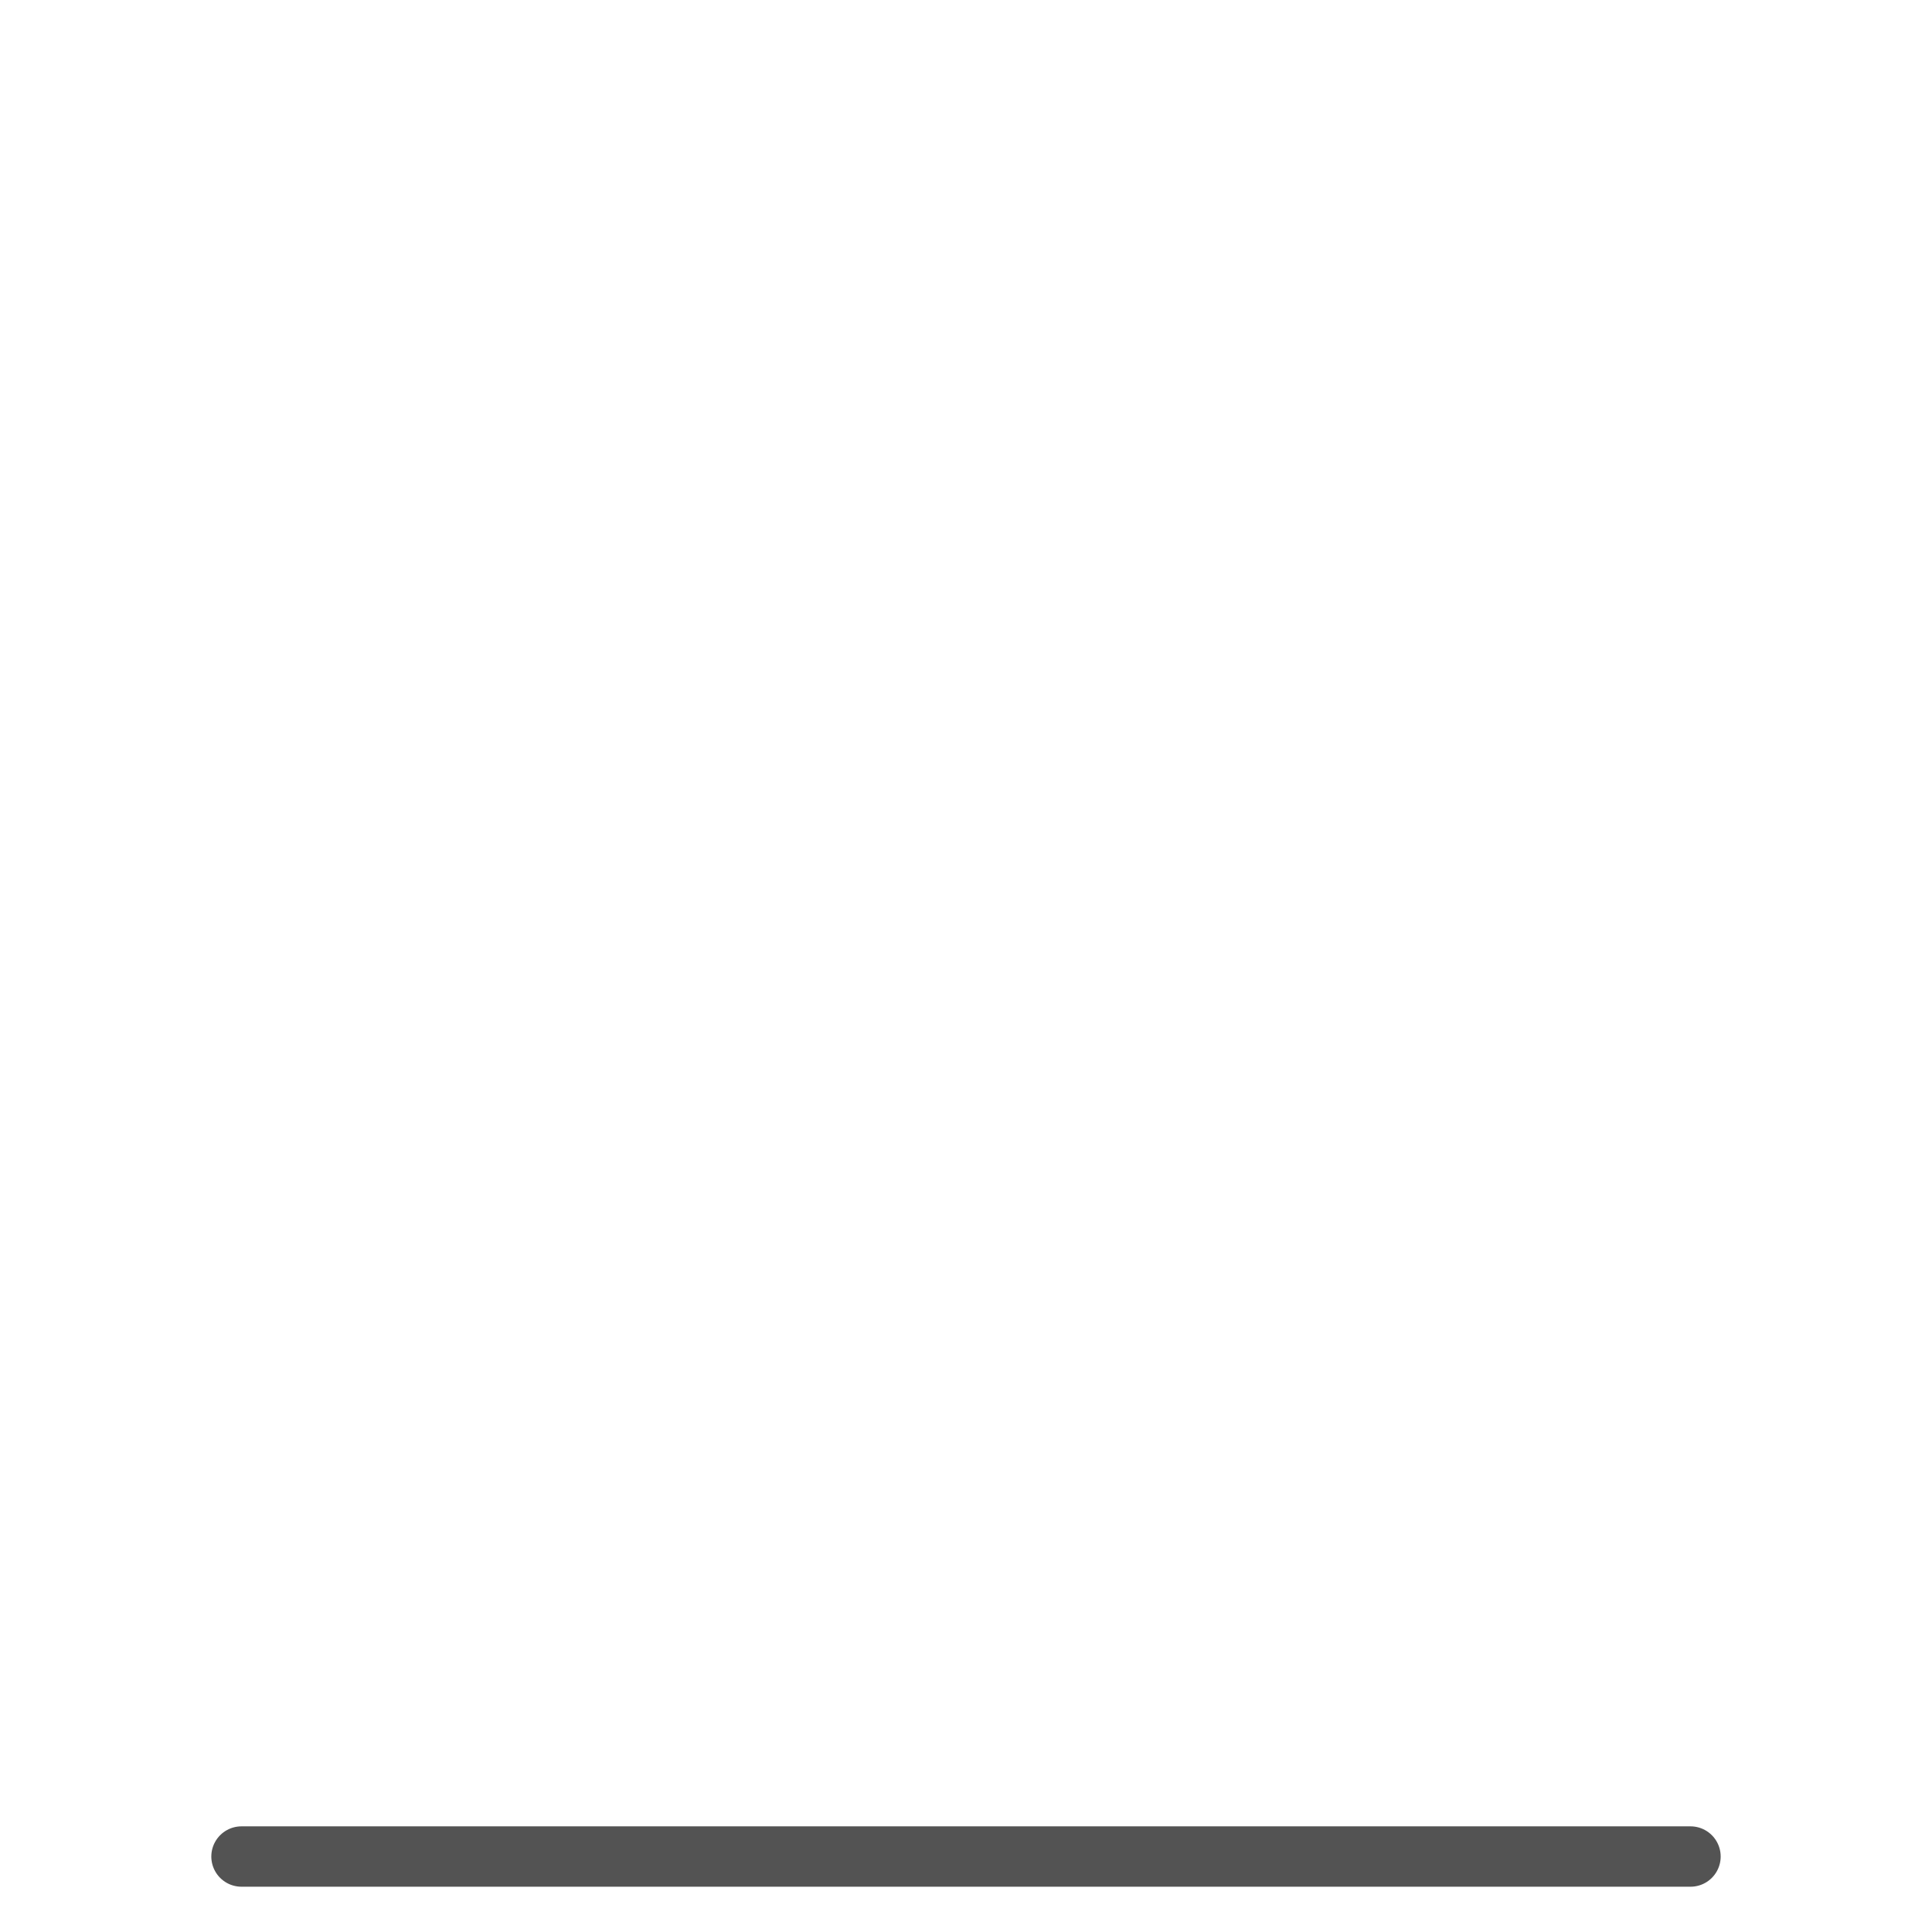
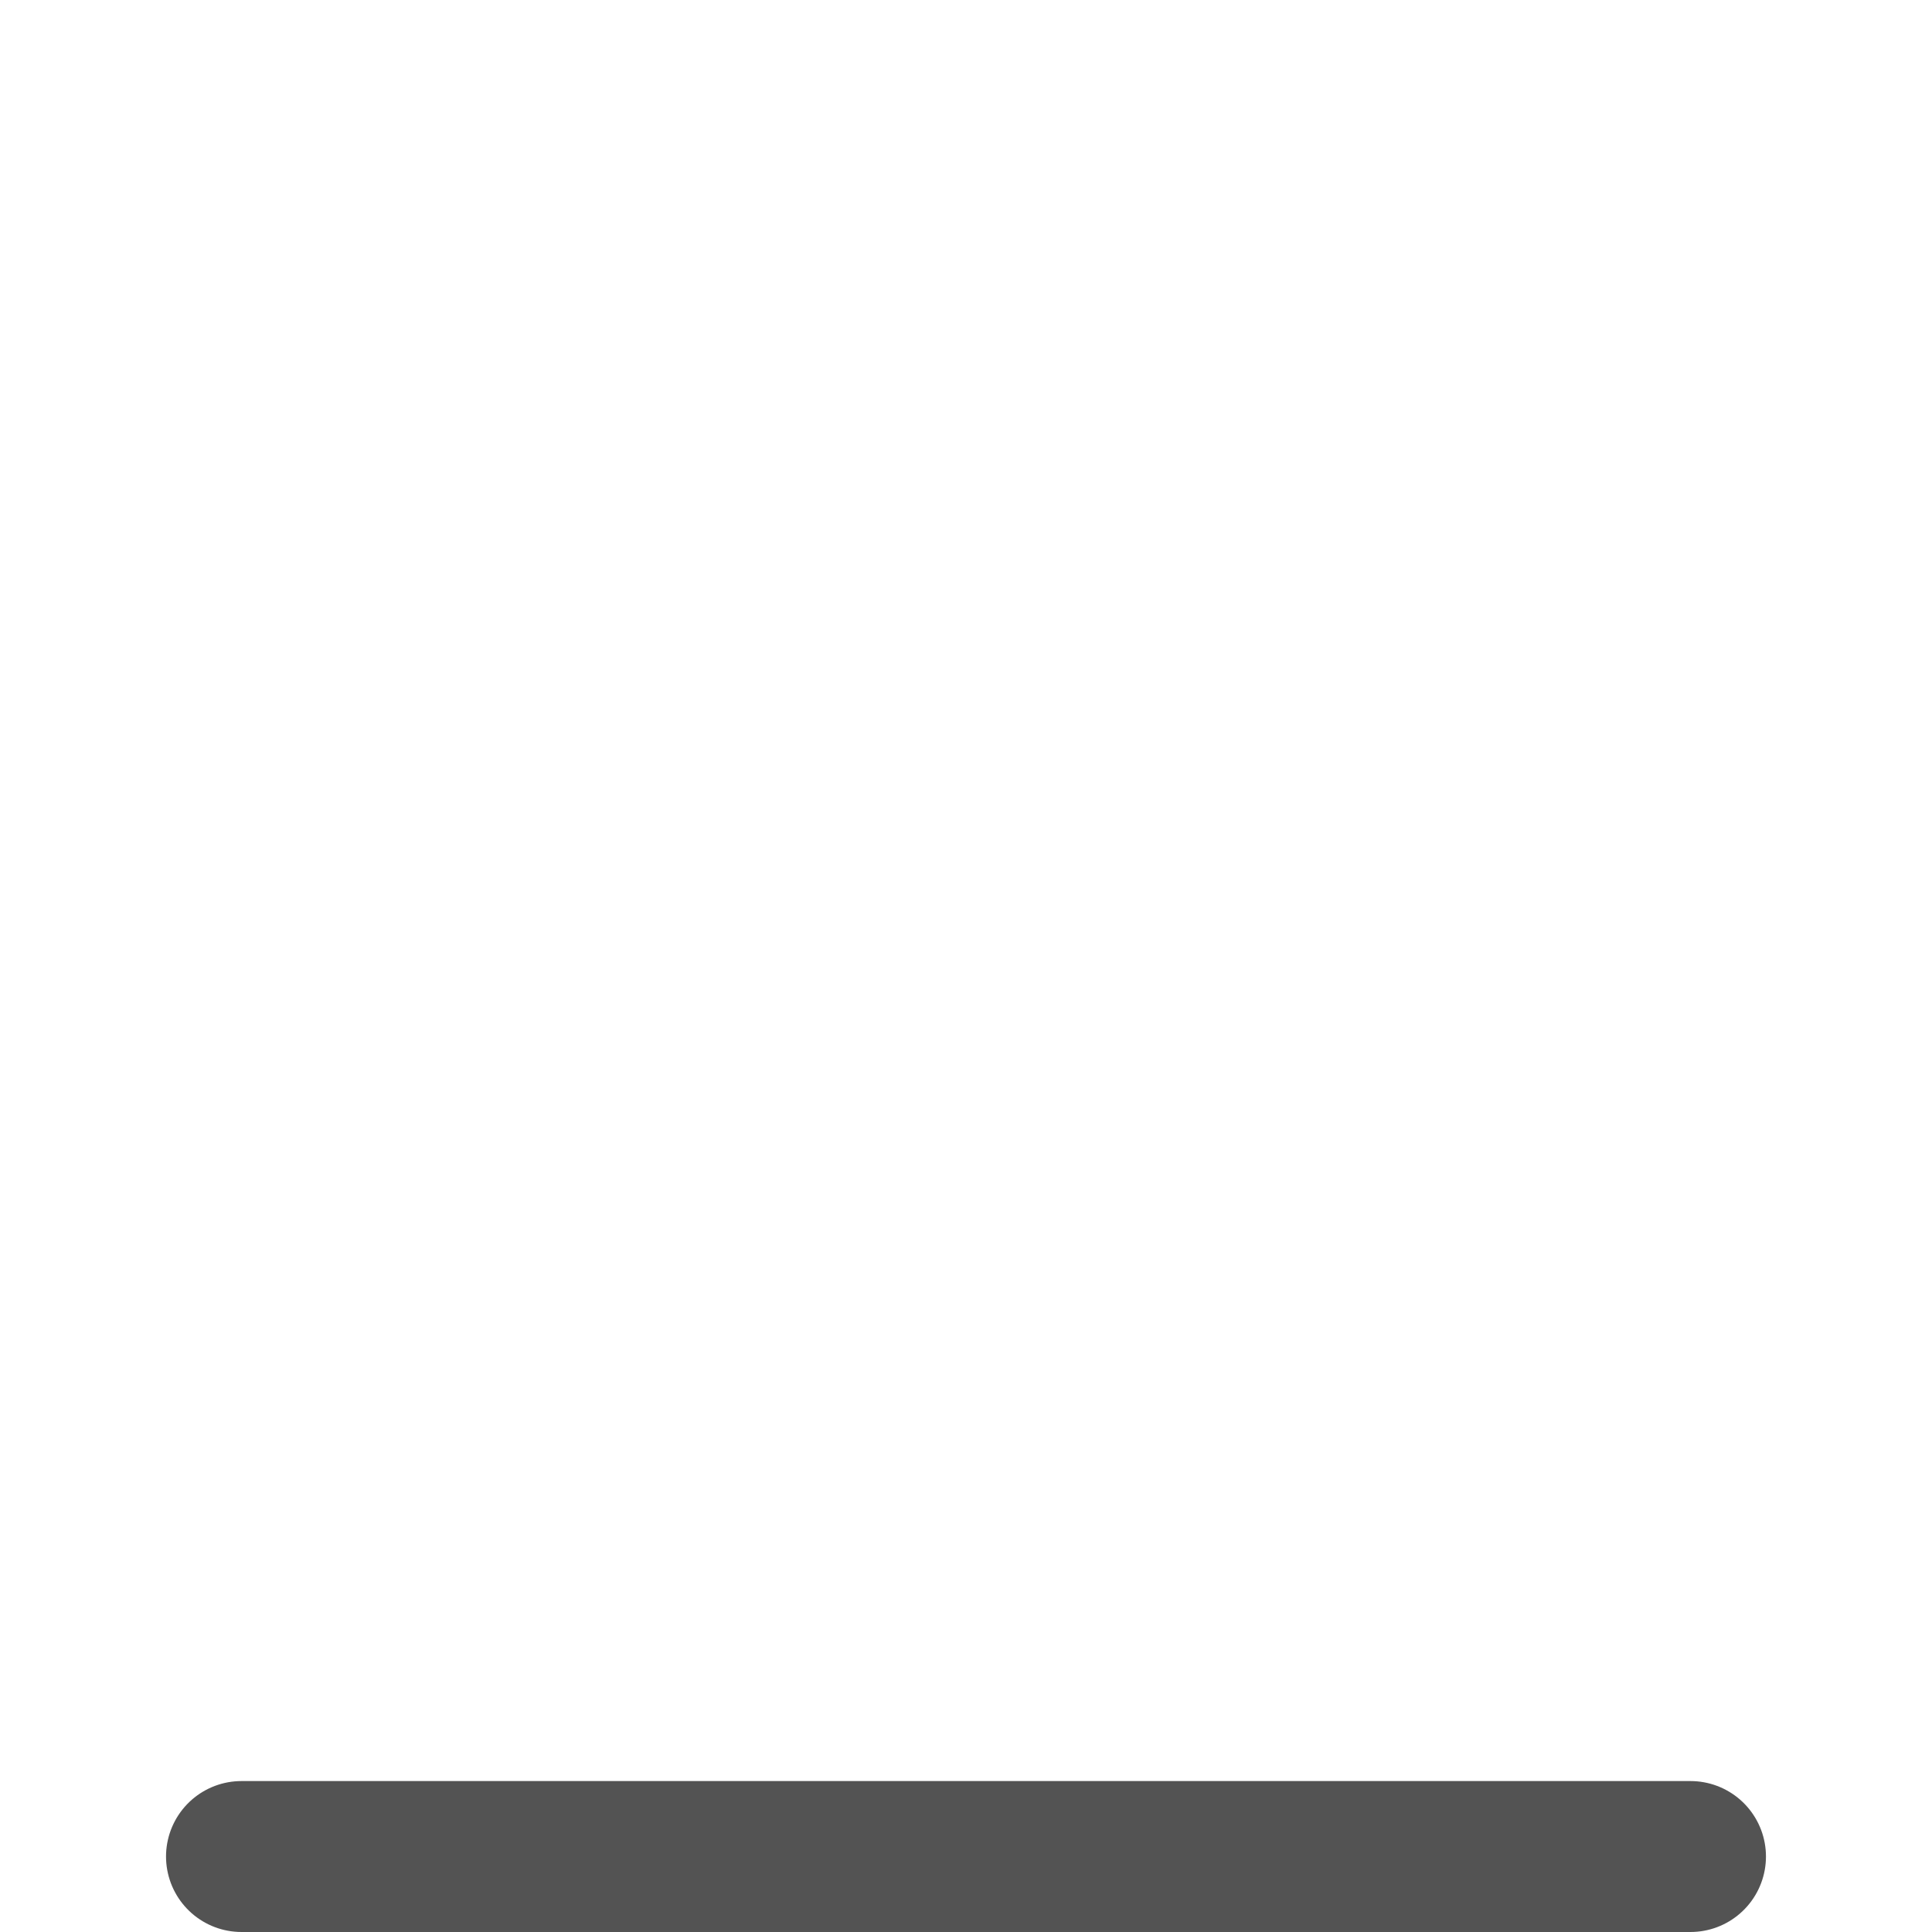
<svg xmlns="http://www.w3.org/2000/svg" width="512" height="512" viewBox="0 0 135.467 135.467" version="1.1" id="svg5" xml:space="preserve">
  <defs id="defs2">
    <linearGradient id="linearGradient30939">
      <stop style="stop-color:#8cd2f2;stop-opacity:1;" offset="0" id="stop30937" />
    </linearGradient>
  </defs>
-   <path style="fill:none;fill-opacity:1;fill-rule:evenodd;stroke:#535353;stroke-width:4.233;stroke-linecap:round;stroke-linejoin:round;stroke-dasharray:none;stroke-opacity:1" d="M 16.933,130.175 H 118.533 Z" id="path985" />
+   <path style="fill:none;fill-opacity:1;fill-rule:evenodd;stroke:#535353;stroke-width:10.583;stroke-linecap:round;stroke-linejoin:round;stroke-dasharray:none;stroke-opacity:1" d="M 16.933,130.175 H 118.533 Z" id="path985" />
</svg>
